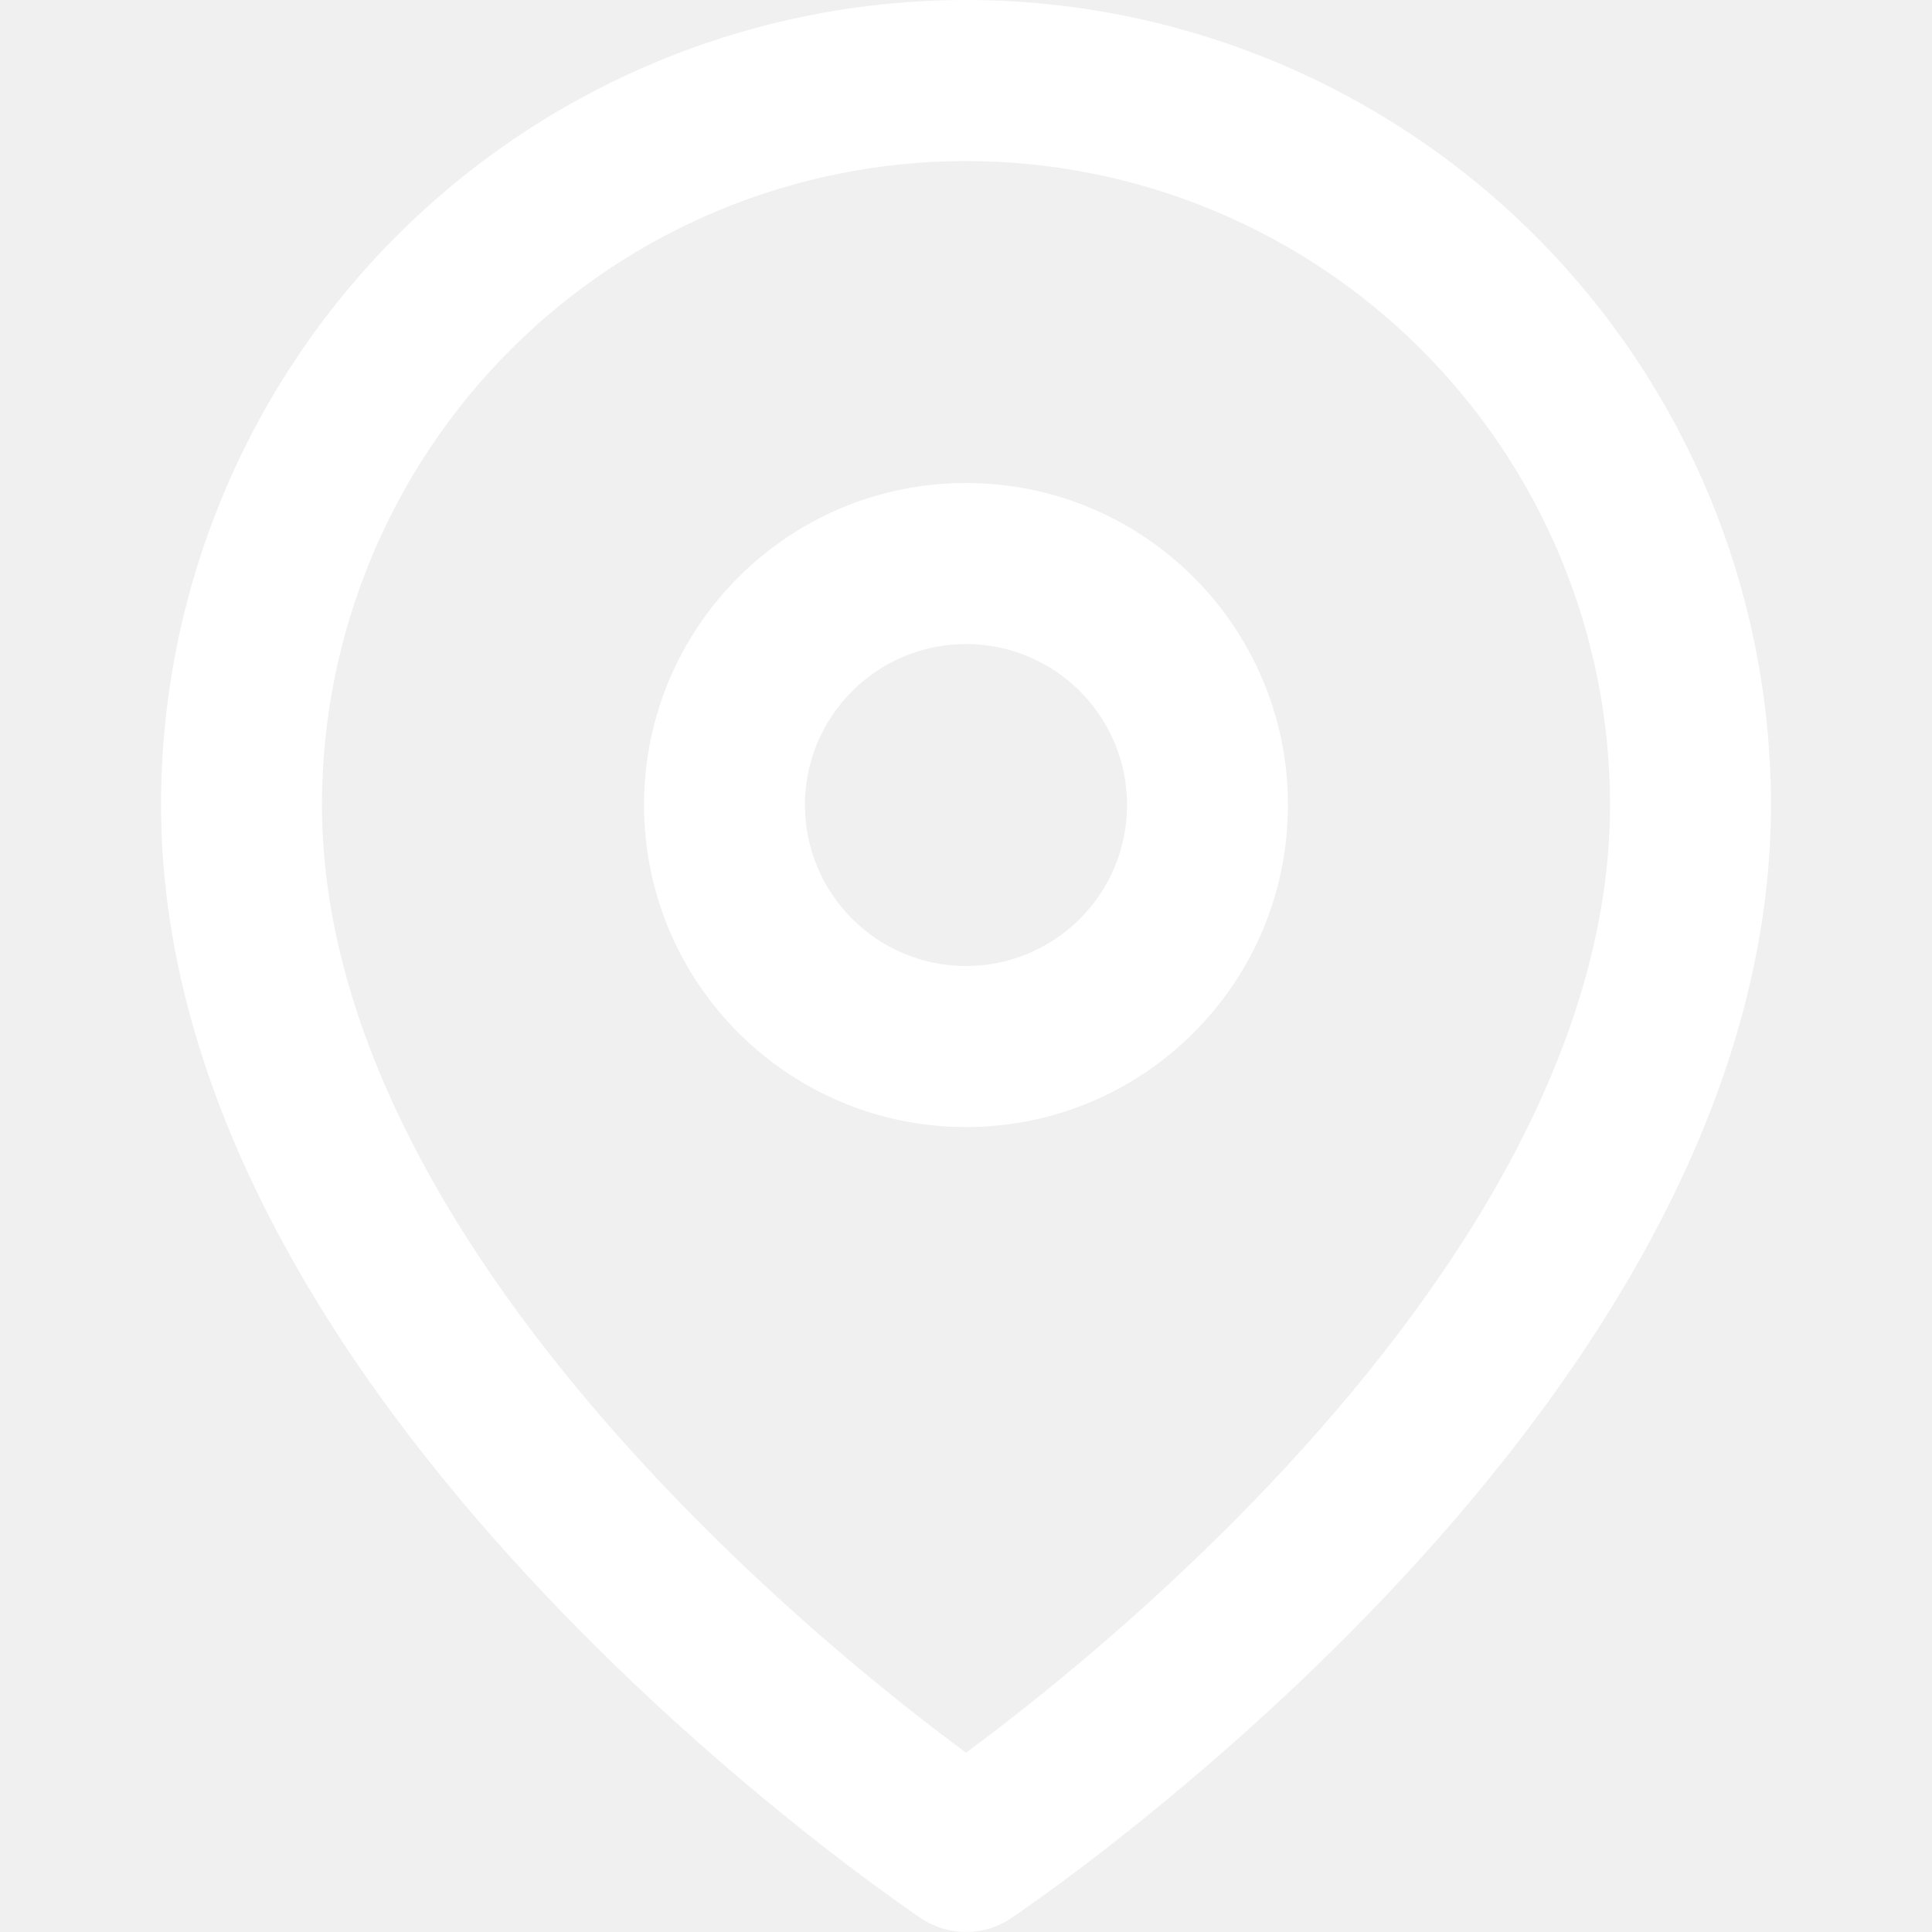
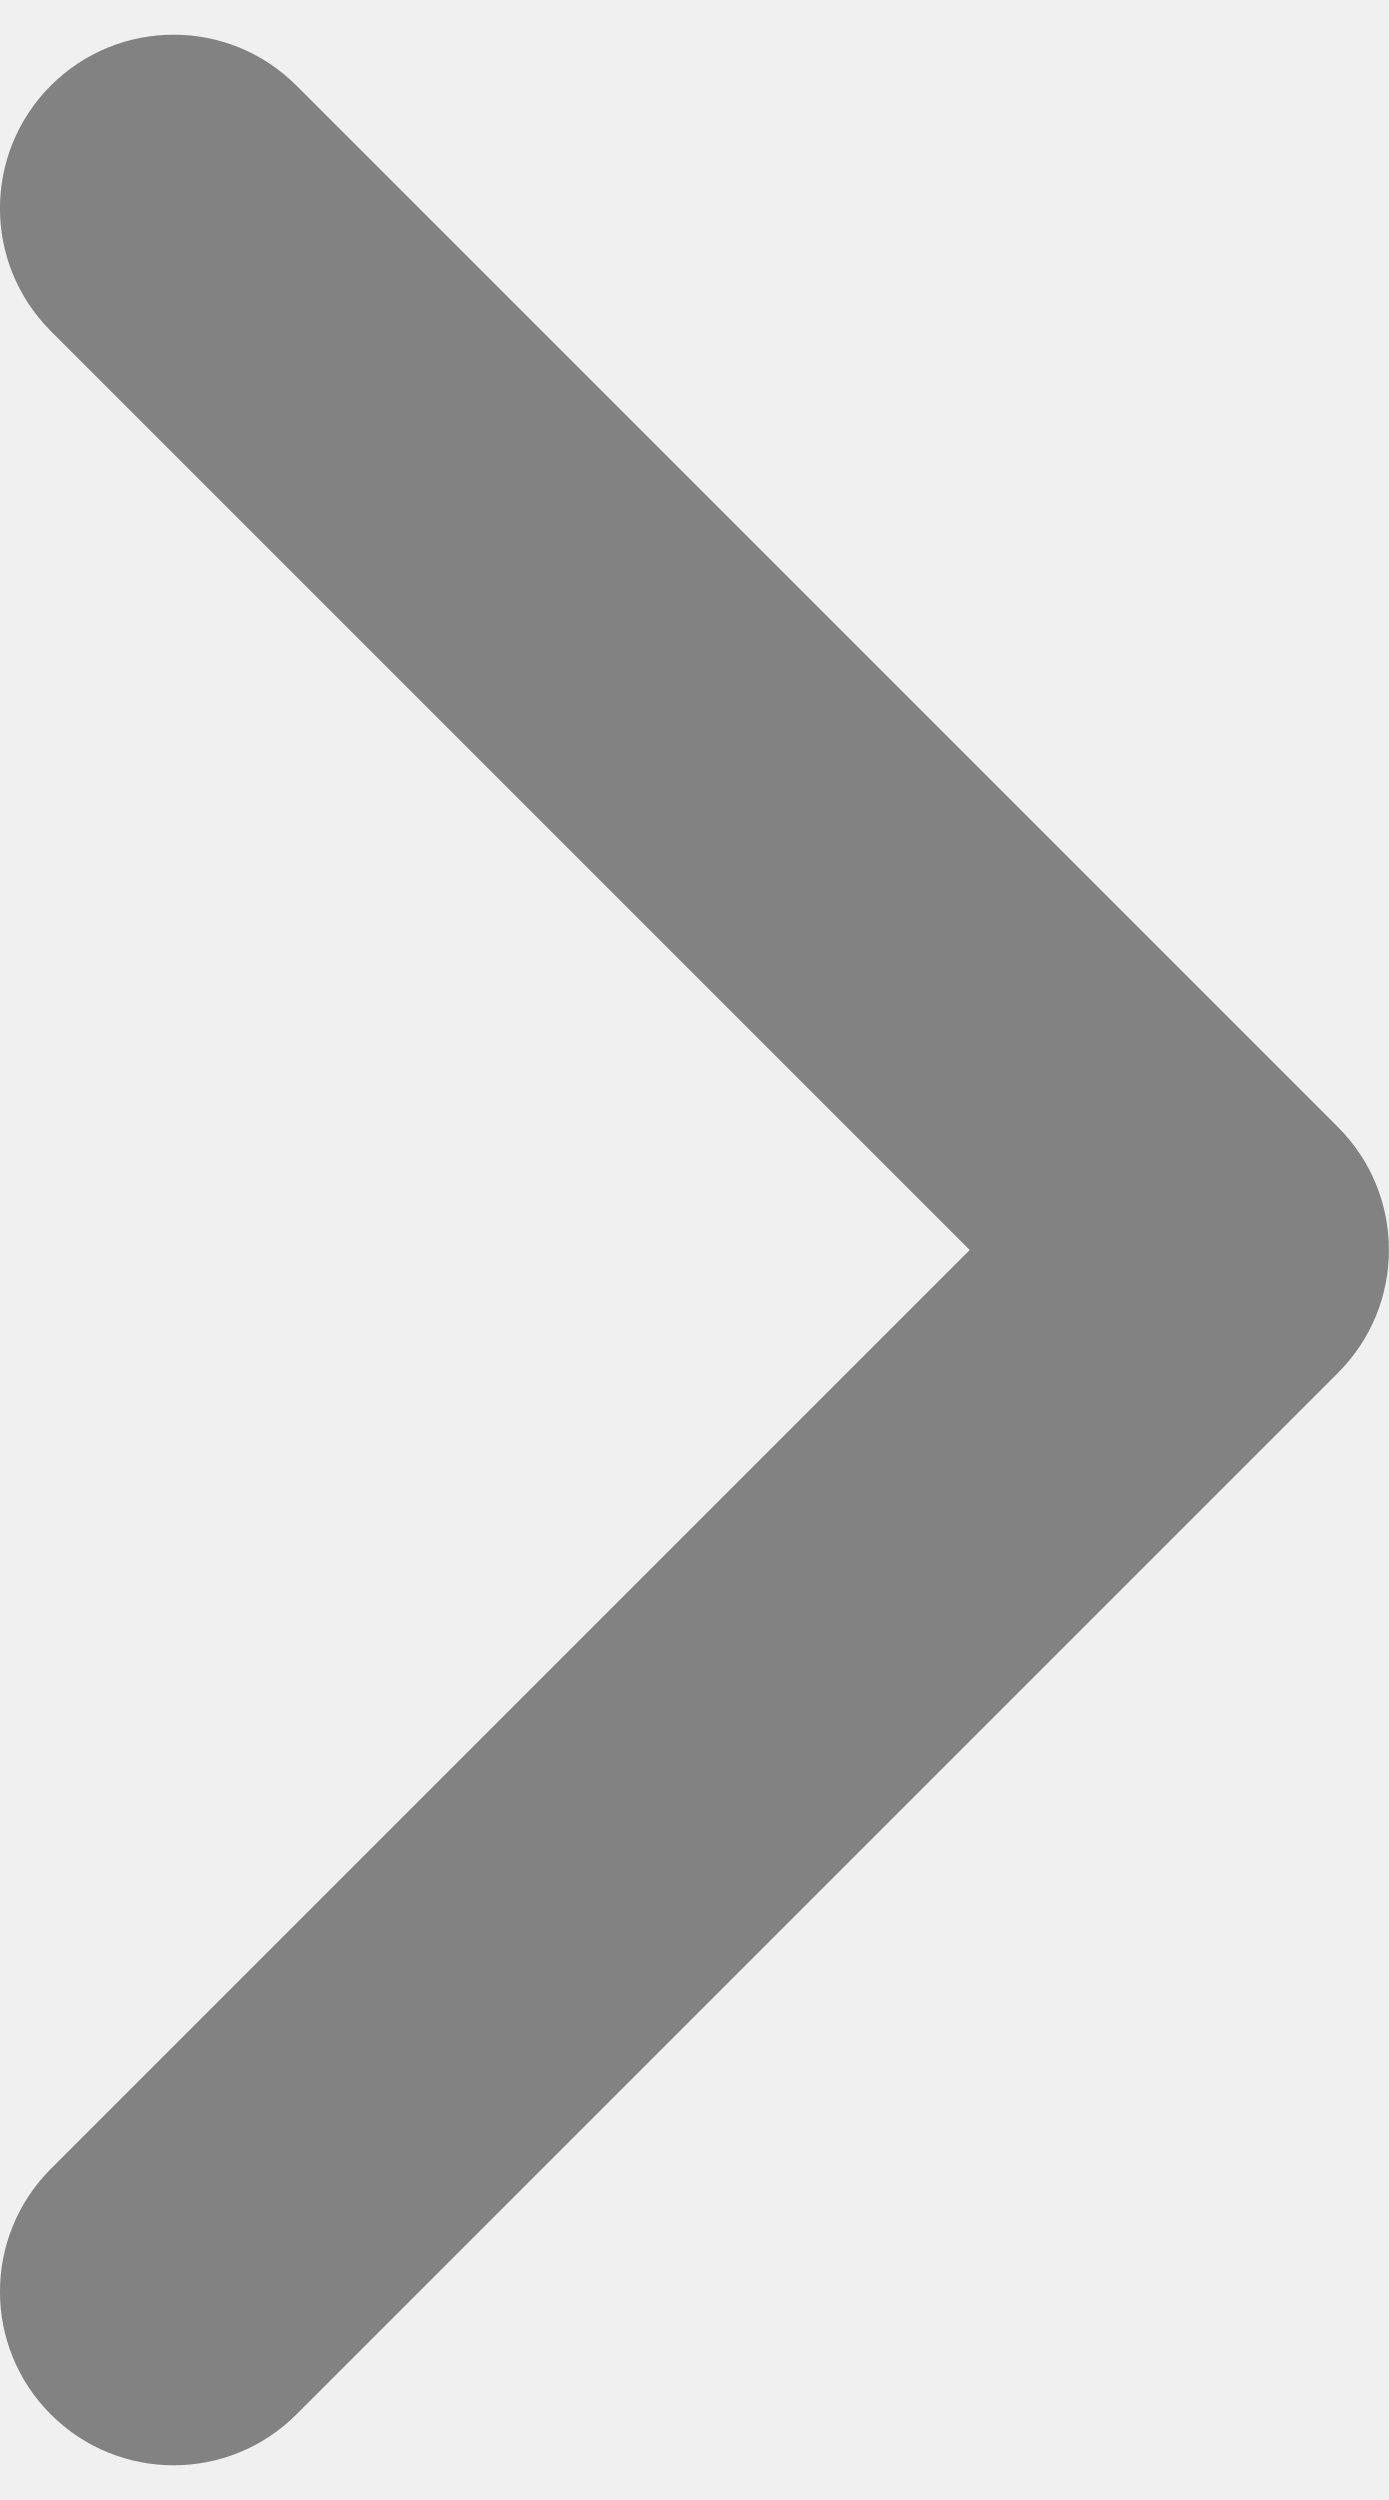
- <svg xmlns="http://www.w3.org/2000/svg" width="14" height="14" viewBox="0 0 14 14" fill="none">
-   <path fill-rule="evenodd" clip-rule="evenodd" d="M7 1.167C5.762 1.167 4.575 1.658 3.7 2.534C2.825 3.409 2.333 4.596 2.333 5.833C2.333 7.641 3.509 9.394 4.799 10.755C5.431 11.423 6.066 11.97 6.543 12.35C6.721 12.491 6.876 12.609 7 12.701C7.124 12.609 7.279 12.491 7.457 12.35C7.934 11.97 8.569 11.423 9.202 10.755C10.491 9.394 11.667 7.641 11.667 5.833C11.667 4.596 11.175 3.409 10.3 2.534C9.425 1.658 8.238 1.167 7 1.167ZM7 13.417C6.677 13.902 6.676 13.902 6.676 13.902L6.675 13.901L6.671 13.898L6.657 13.889C6.646 13.881 6.63 13.87 6.609 13.856C6.568 13.827 6.508 13.785 6.433 13.731C6.283 13.623 6.07 13.465 5.816 13.262C5.309 12.858 4.631 12.275 3.952 11.557C2.616 10.148 1.167 8.109 1.167 5.833C1.167 4.286 1.781 2.803 2.875 1.709C3.969 0.615 5.453 0 7 0C8.547 0 10.031 0.615 11.125 1.709C12.219 2.803 12.833 4.286 12.833 5.833C12.833 8.109 11.384 10.148 10.049 11.557C9.369 12.275 8.691 12.858 8.184 13.262C7.93 13.465 7.717 13.623 7.567 13.731C7.492 13.785 7.433 13.827 7.391 13.856C7.37 13.87 7.354 13.881 7.343 13.889L7.33 13.898L7.326 13.901L7.324 13.902C7.324 13.902 7.324 13.902 7 13.417ZM7 13.417L7.324 13.902C7.128 14.033 6.872 14.032 6.676 13.902L7 13.417Z" fill="white" />
-   <path fill-rule="evenodd" clip-rule="evenodd" d="M7 4.667C6.356 4.667 5.833 5.189 5.833 5.833C5.833 6.478 6.356 7 7 7C7.644 7 8.167 6.478 8.167 5.833C8.167 5.189 7.644 4.667 7 4.667ZM4.667 5.833C4.667 4.545 5.711 3.5 7 3.5C8.289 3.5 9.333 4.545 9.333 5.833C9.333 7.122 8.289 8.167 7 8.167C5.711 8.167 4.667 7.122 4.667 5.833Z" fill="white" />
+ <svg xmlns="http://www.w3.org/2000/svg" width="10" height="18" fill="none">
+   <path fill-rule="evenodd" clip-rule="evenodd" d="M.366.616a1.25 1.25 0 0 1 1.768 0l7.5 7.5a1.25 1.25 0 0 1 0 1.768l-7.5 7.5a1.25 1.25 0 0 1-1.768-1.768L6.982 9 .366 2.384a1.25 1.25 0 0 1 0-1.768z" fill="#828282" />
</svg>
